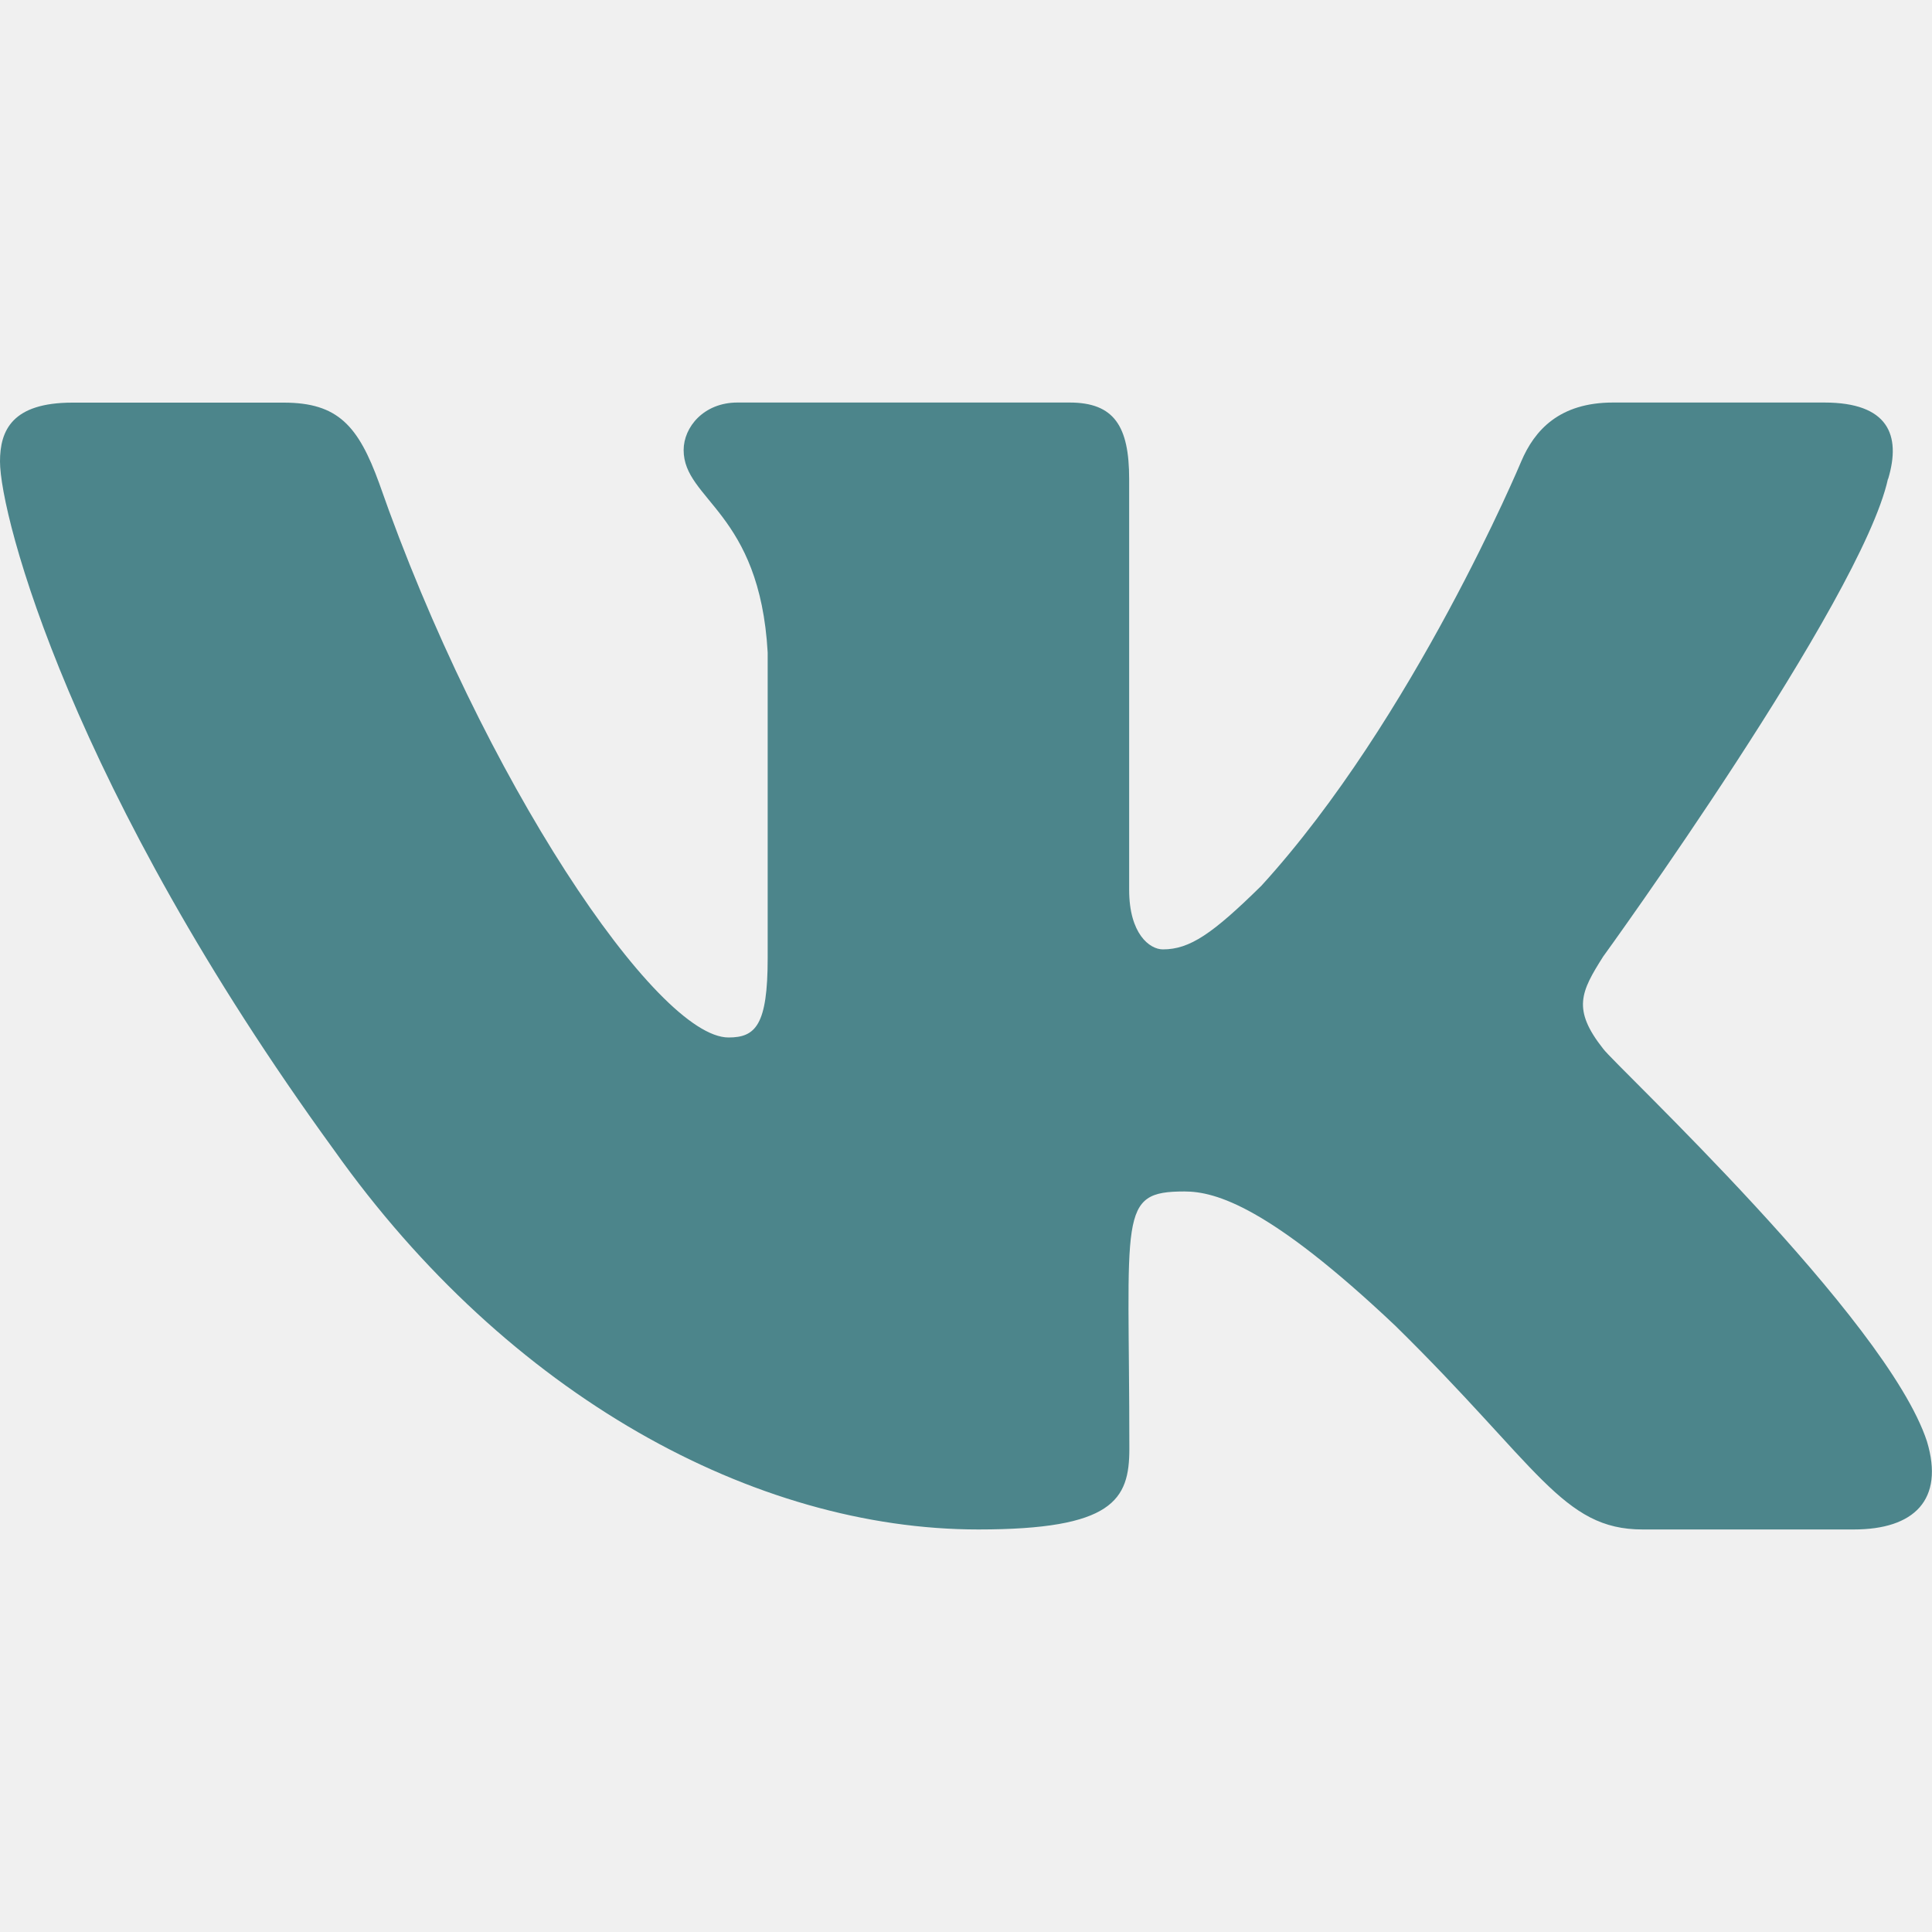
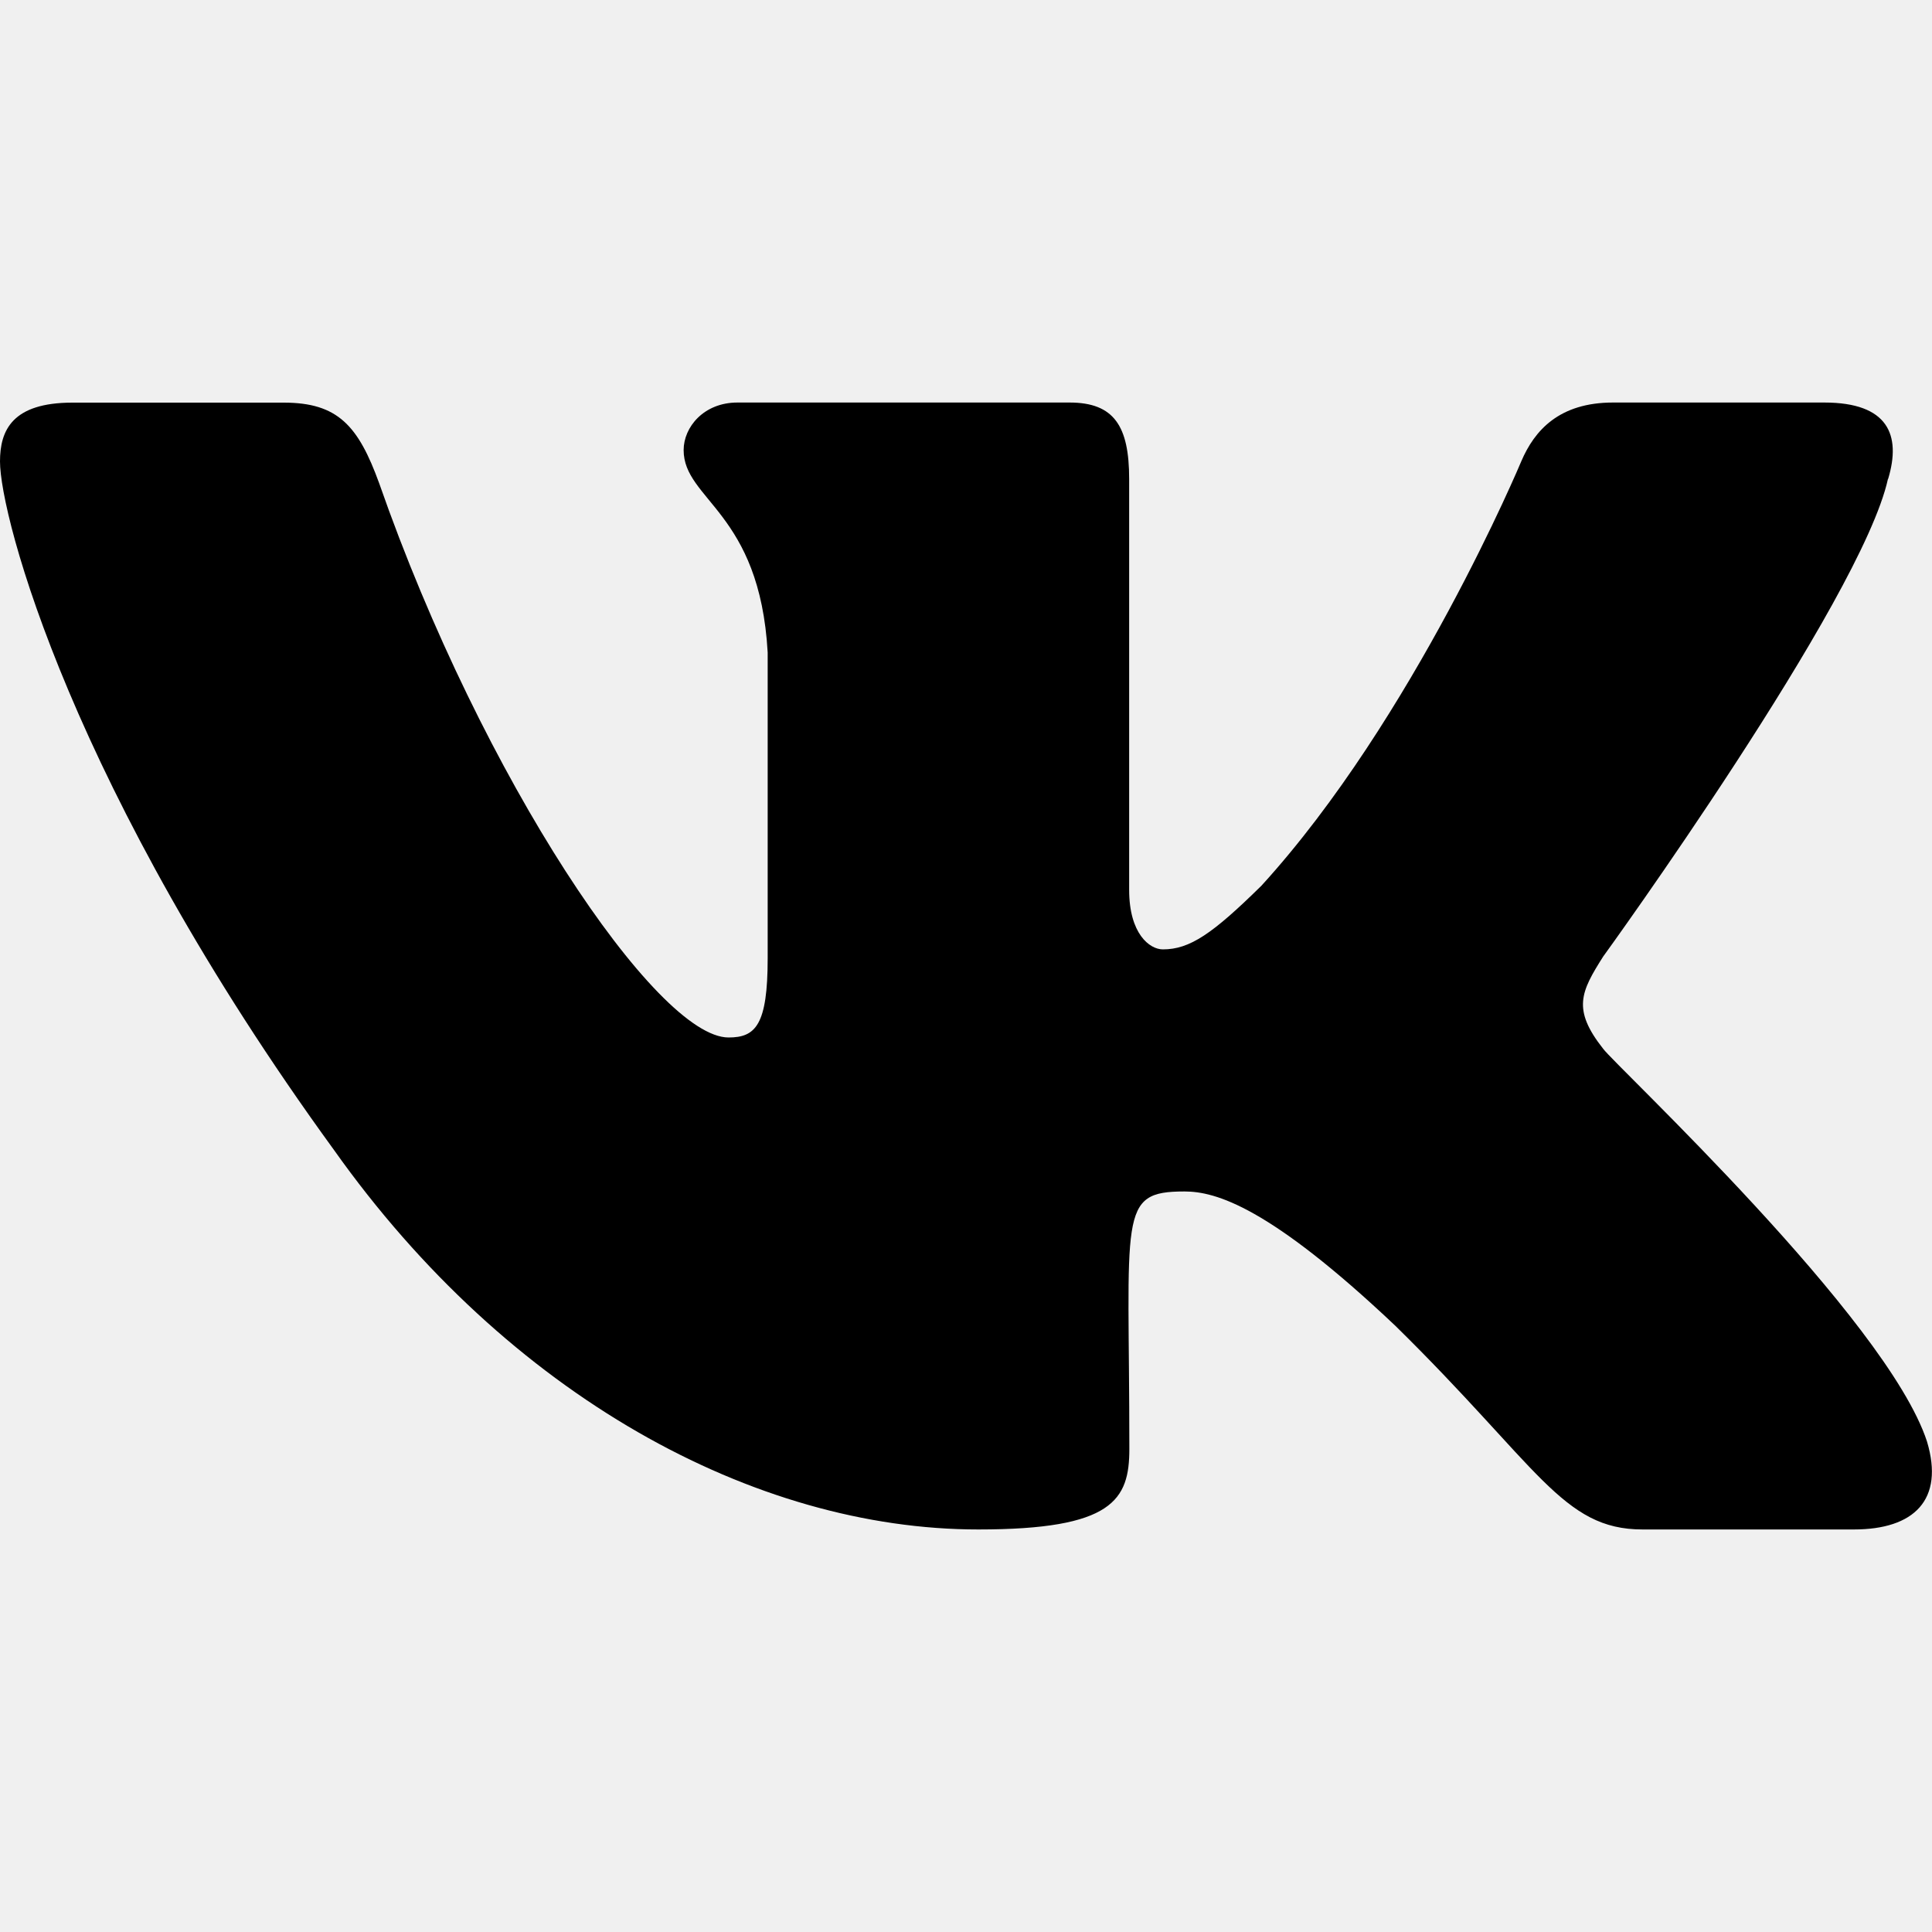
- <svg xmlns="http://www.w3.org/2000/svg" width="20" height="20" viewBox="0 0 20 20" fill="none">
+ <svg xmlns="http://www.w3.org/2000/svg" width="20" height="20" viewBox="0 0 20 20">
  <g clip-path="url(#clip0_2809_49)">
-     <path d="M16.596 10.857C16.273 10.448 16.365 10.267 16.596 9.902C16.6 9.898 19.269 6.209 19.544 4.958L19.546 4.958C19.683 4.502 19.546 4.167 18.885 4.167H16.698C16.142 4.167 15.885 4.454 15.748 4.776C15.748 4.776 14.634 7.441 13.059 9.168C12.551 9.668 12.316 9.828 12.038 9.828C11.902 9.828 11.689 9.668 11.689 9.212V4.958C11.689 4.411 11.533 4.167 11.072 4.167H7.634C7.285 4.167 7.077 4.422 7.077 4.659C7.077 5.178 7.865 5.297 7.947 6.755V9.919C7.947 10.613 7.821 10.74 7.542 10.74C6.798 10.74 4.994 8.064 3.925 5.002C3.709 4.408 3.498 4.168 2.938 4.168H0.75C0.126 4.168 0 4.455 0 4.777C0 5.345 0.743 8.171 3.457 11.904C5.265 14.453 7.812 15.833 10.128 15.833C11.521 15.833 11.691 15.527 11.691 14.999C11.691 12.564 11.565 12.334 12.262 12.334C12.586 12.334 13.143 12.494 14.443 13.723C15.928 15.181 16.172 15.833 17.004 15.833H19.191C19.814 15.833 20.13 15.527 19.948 14.922C19.532 13.649 16.723 11.032 16.596 10.857Z" fill="#4C858B" />
+     <path d="M16.596 10.857C16.273 10.448 16.365 10.267 16.596 9.902C16.6 9.898 19.269 6.209 19.544 4.958L19.546 4.958C19.683 4.502 19.546 4.167 18.885 4.167H16.698C16.142 4.167 15.885 4.454 15.748 4.776C15.748 4.776 14.634 7.441 13.059 9.168C12.551 9.668 12.316 9.828 12.038 9.828C11.902 9.828 11.689 9.668 11.689 9.212V4.958C11.689 4.411 11.533 4.167 11.072 4.167H7.634C7.285 4.167 7.077 4.422 7.077 4.659C7.077 5.178 7.865 5.297 7.947 6.755V9.919C7.947 10.613 7.821 10.74 7.542 10.74C6.798 10.74 4.994 8.064 3.925 5.002C3.709 4.408 3.498 4.168 2.938 4.168H0.75C0.126 4.168 0 4.455 0 4.777C0 5.345 0.743 8.171 3.457 11.904C5.265 14.453 7.812 15.833 10.128 15.833C11.521 15.833 11.691 15.527 11.691 14.999C11.691 12.564 11.565 12.334 12.262 12.334C12.586 12.334 13.143 12.494 14.443 13.723C15.928 15.181 16.172 15.833 17.004 15.833H19.191C19.814 15.833 20.13 15.527 19.948 14.922C19.532 13.649 16.723 11.032 16.596 10.857Z" />
  </g>
  <defs>
    <clipPath id="clip0_2809_49">
      <rect width="20" height="20" fill="white" />
    </clipPath>
  </defs>
</svg>
